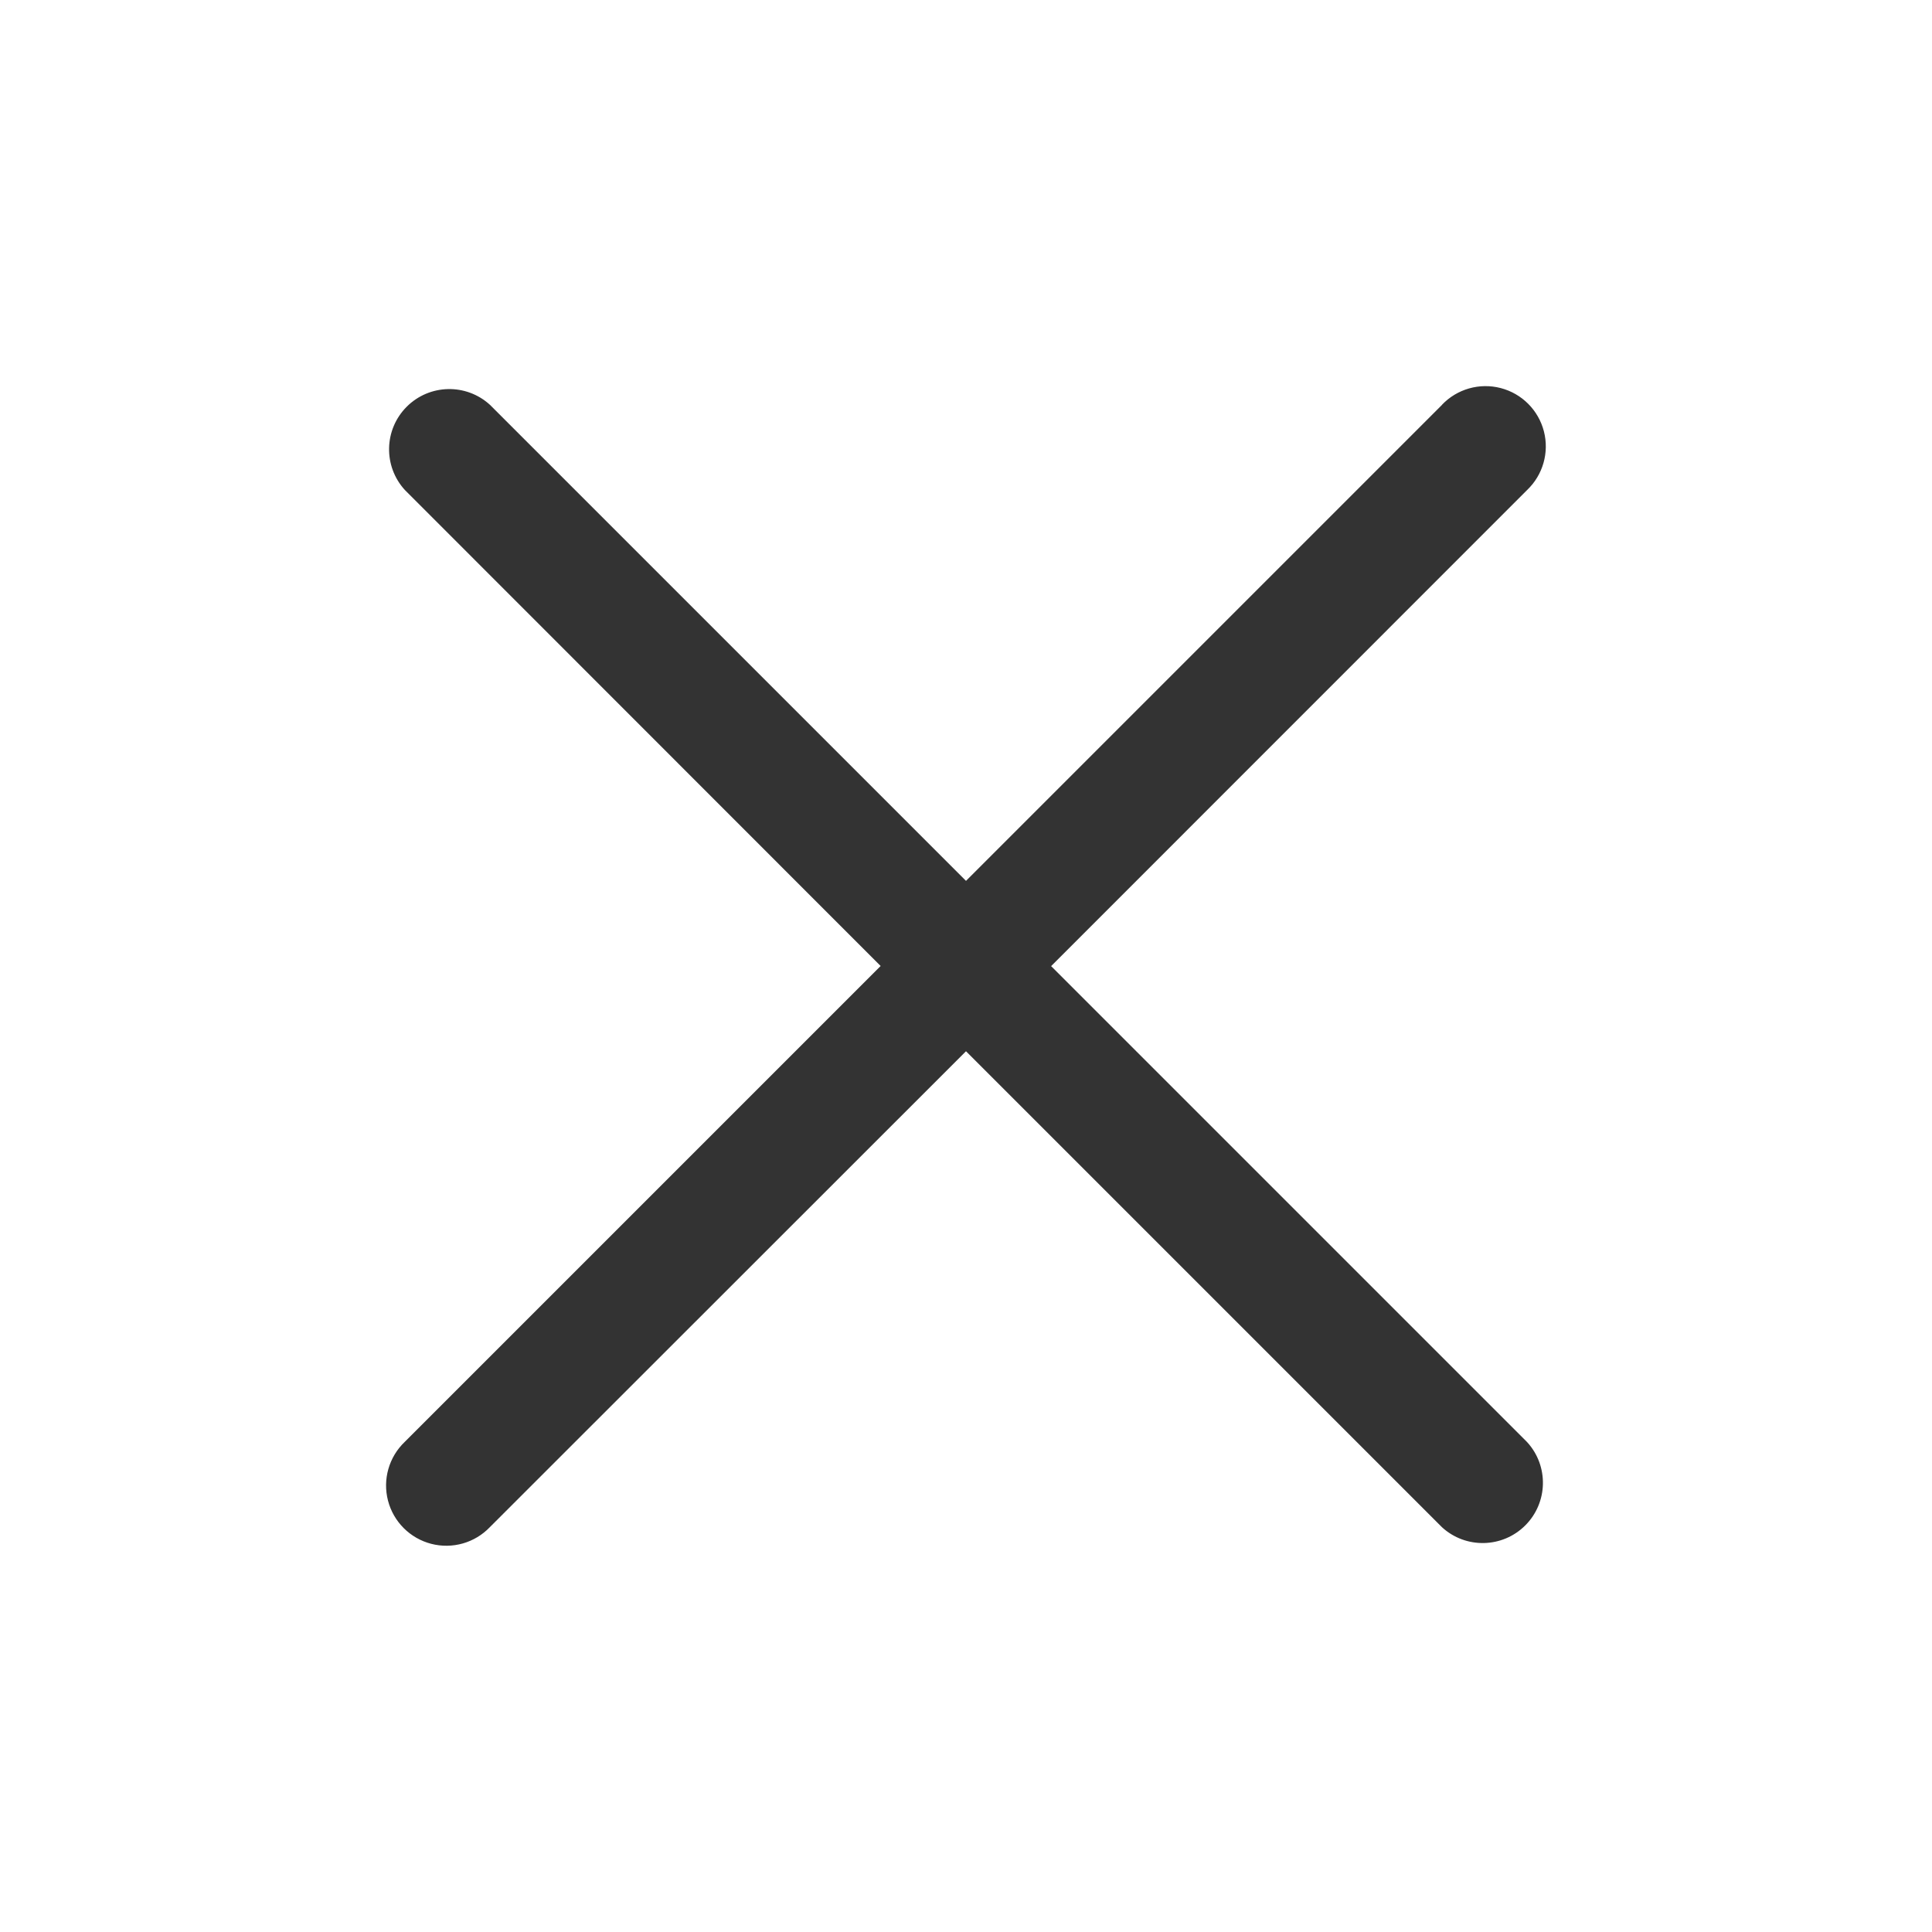
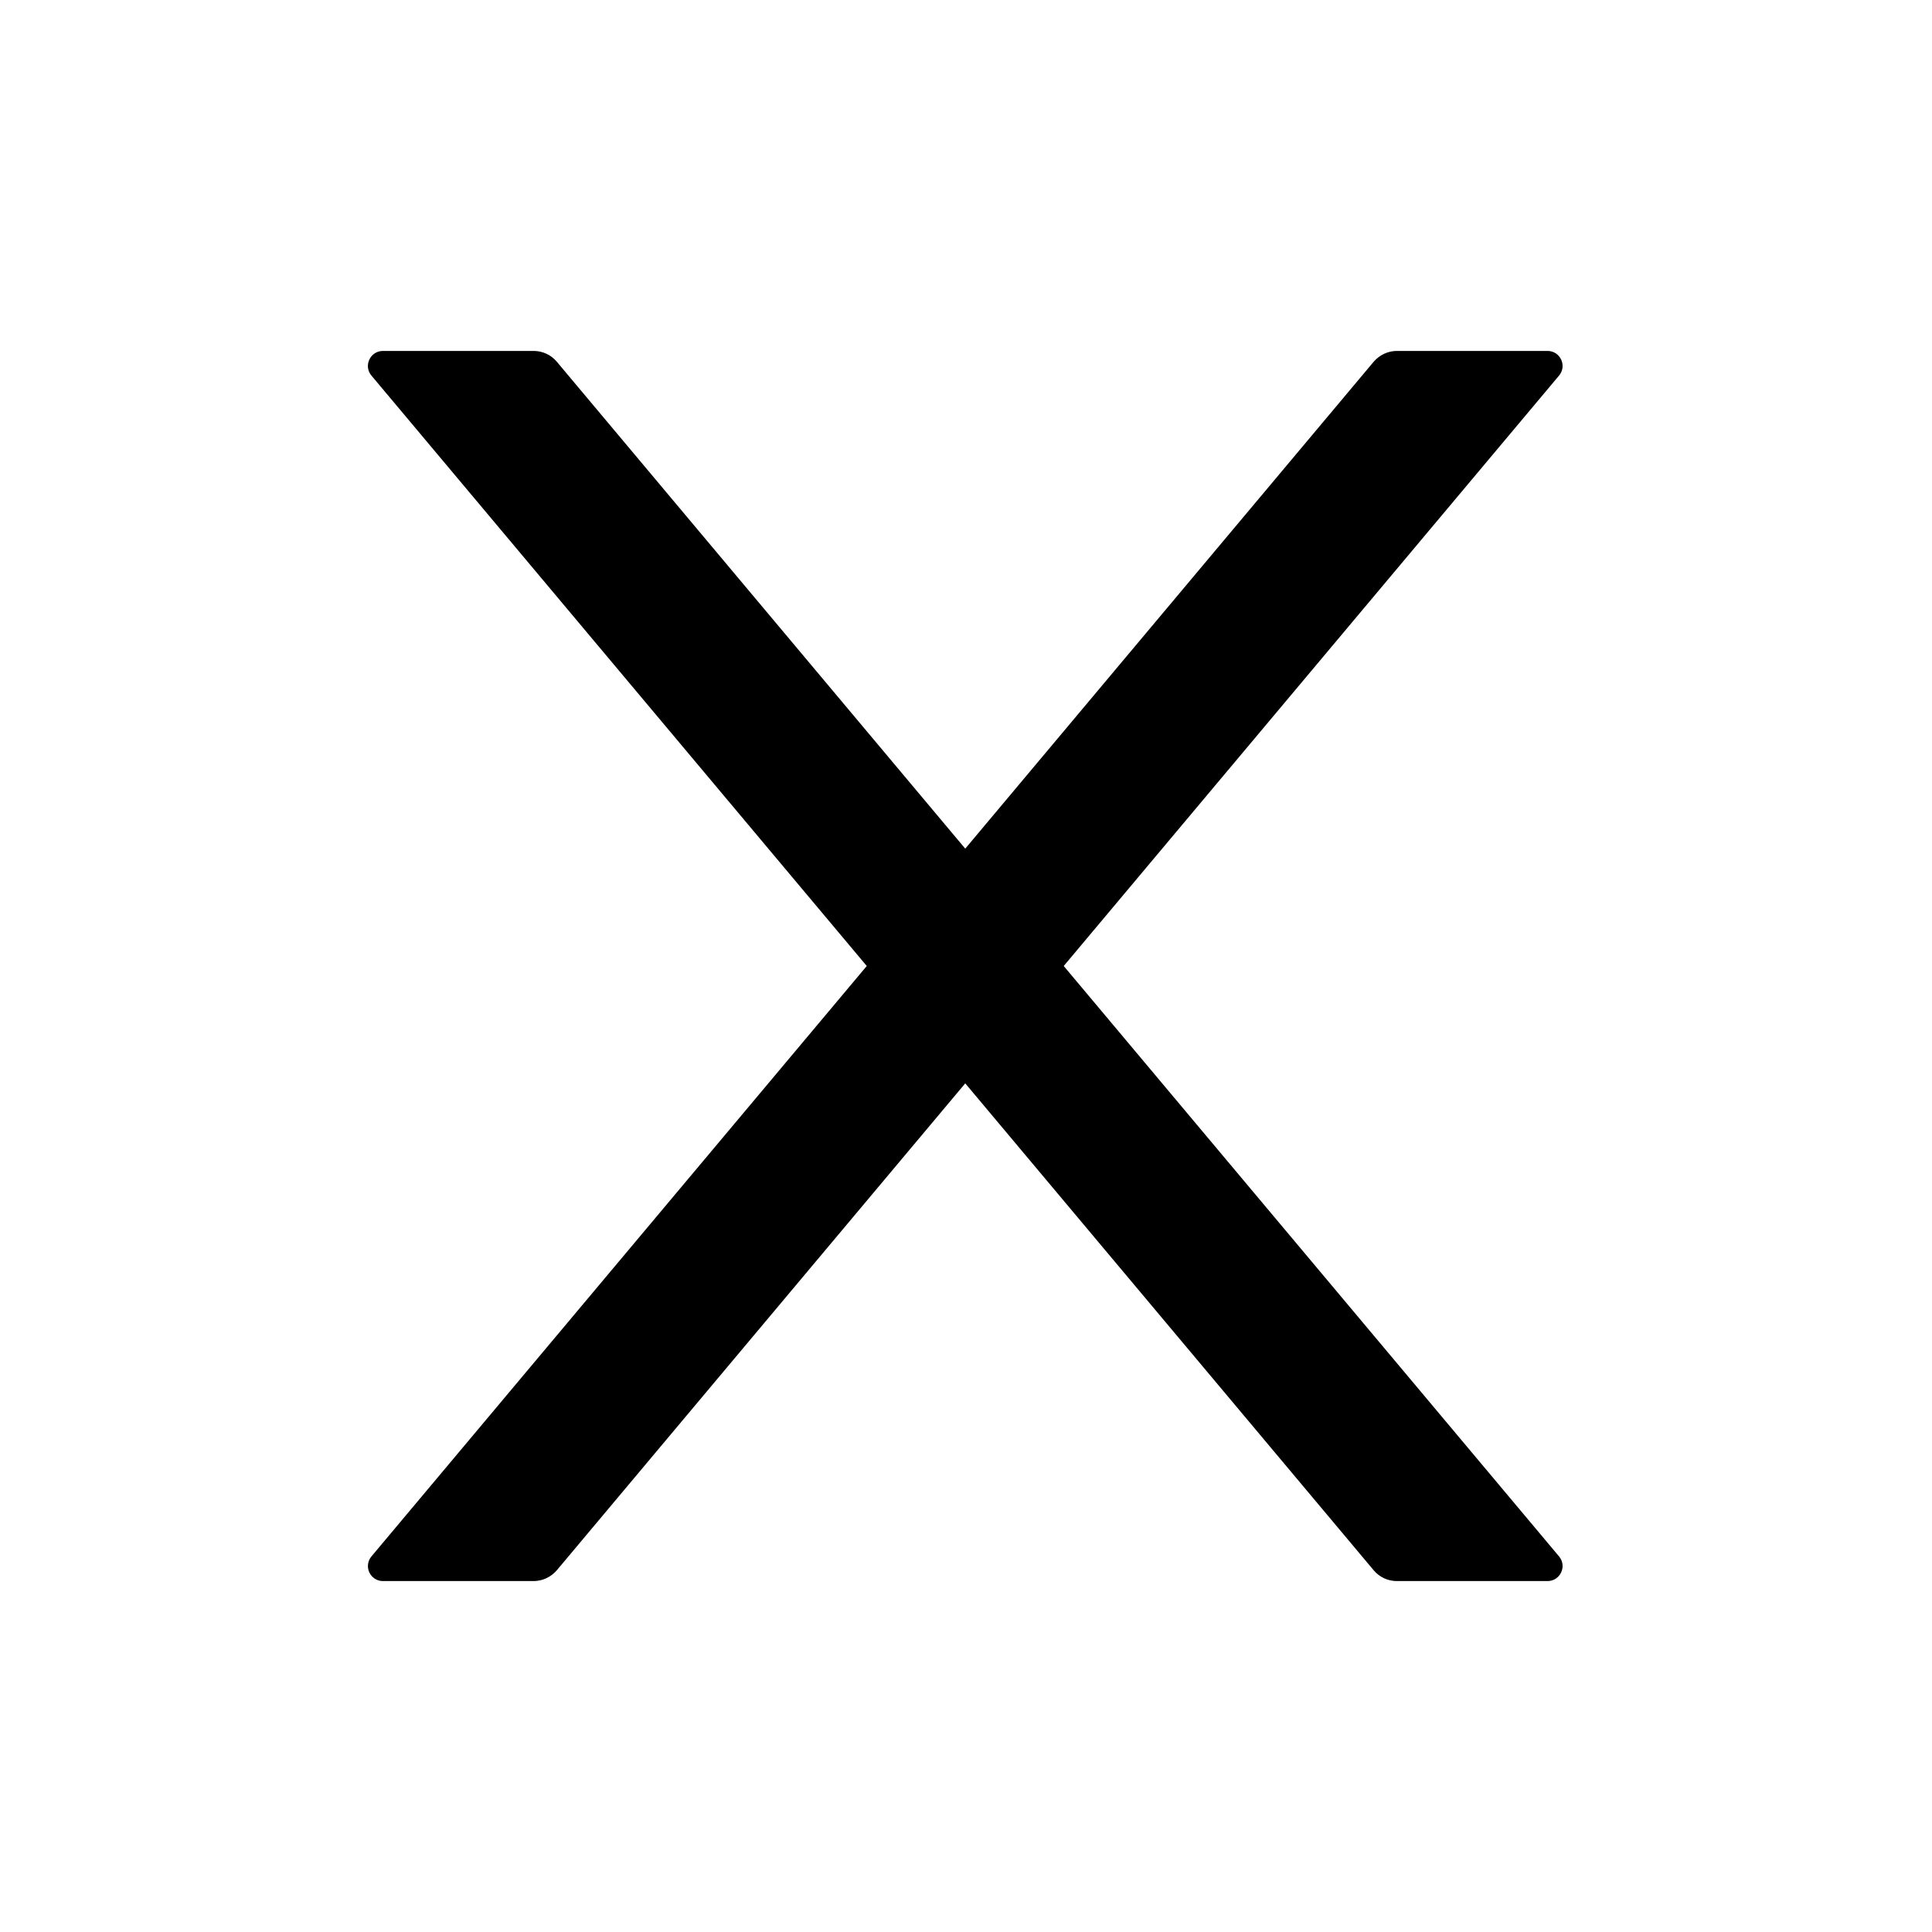
- <svg xmlns="http://www.w3.org/2000/svg" class="icon" width="200" height="200" viewBox="0 0 1024 1024">
-   <path fill="#333" d="M764.288 214.592L512 466.88 259.712 214.592a31.936 31.936 0 00-45.12 45.12L466.752 512 214.528 764.224a31.936 31.936 0 1045.12 45.184L512 557.184l252.288 252.288a31.936 31.936 0 0045.12-45.12L557.12 512.064l252.288-252.352a31.936 31.936 0 10-45.12-45.184z" />
+ <svg xmlns="http://www.w3.org/2000/svg" class="icon" viewBox="0 0 1024 1024">
+   <path d="M563.8 512l262.5-312.9c4.4-5.2.7-13.1-6.1-13.1h-79.8c-4.7 0-9.2 2.1-12.3 5.7L511.6 449.8 295.1 191.7c-3-3.6-7.5-5.7-12.3-5.7H203c-6.8 0-10.5 7.9-6.1 13.1L459.4 512 196.9 824.9A7.95 7.95 0 0 0 203 838h79.8c4.7 0 9.2-2.1 12.3-5.7l216.5-258.1 216.5 258.1c3 3.6 7.5 5.7 12.3 5.7h79.8c6.8 0 10.5-7.9 6.1-13.1L563.8 512z" />
</svg>
